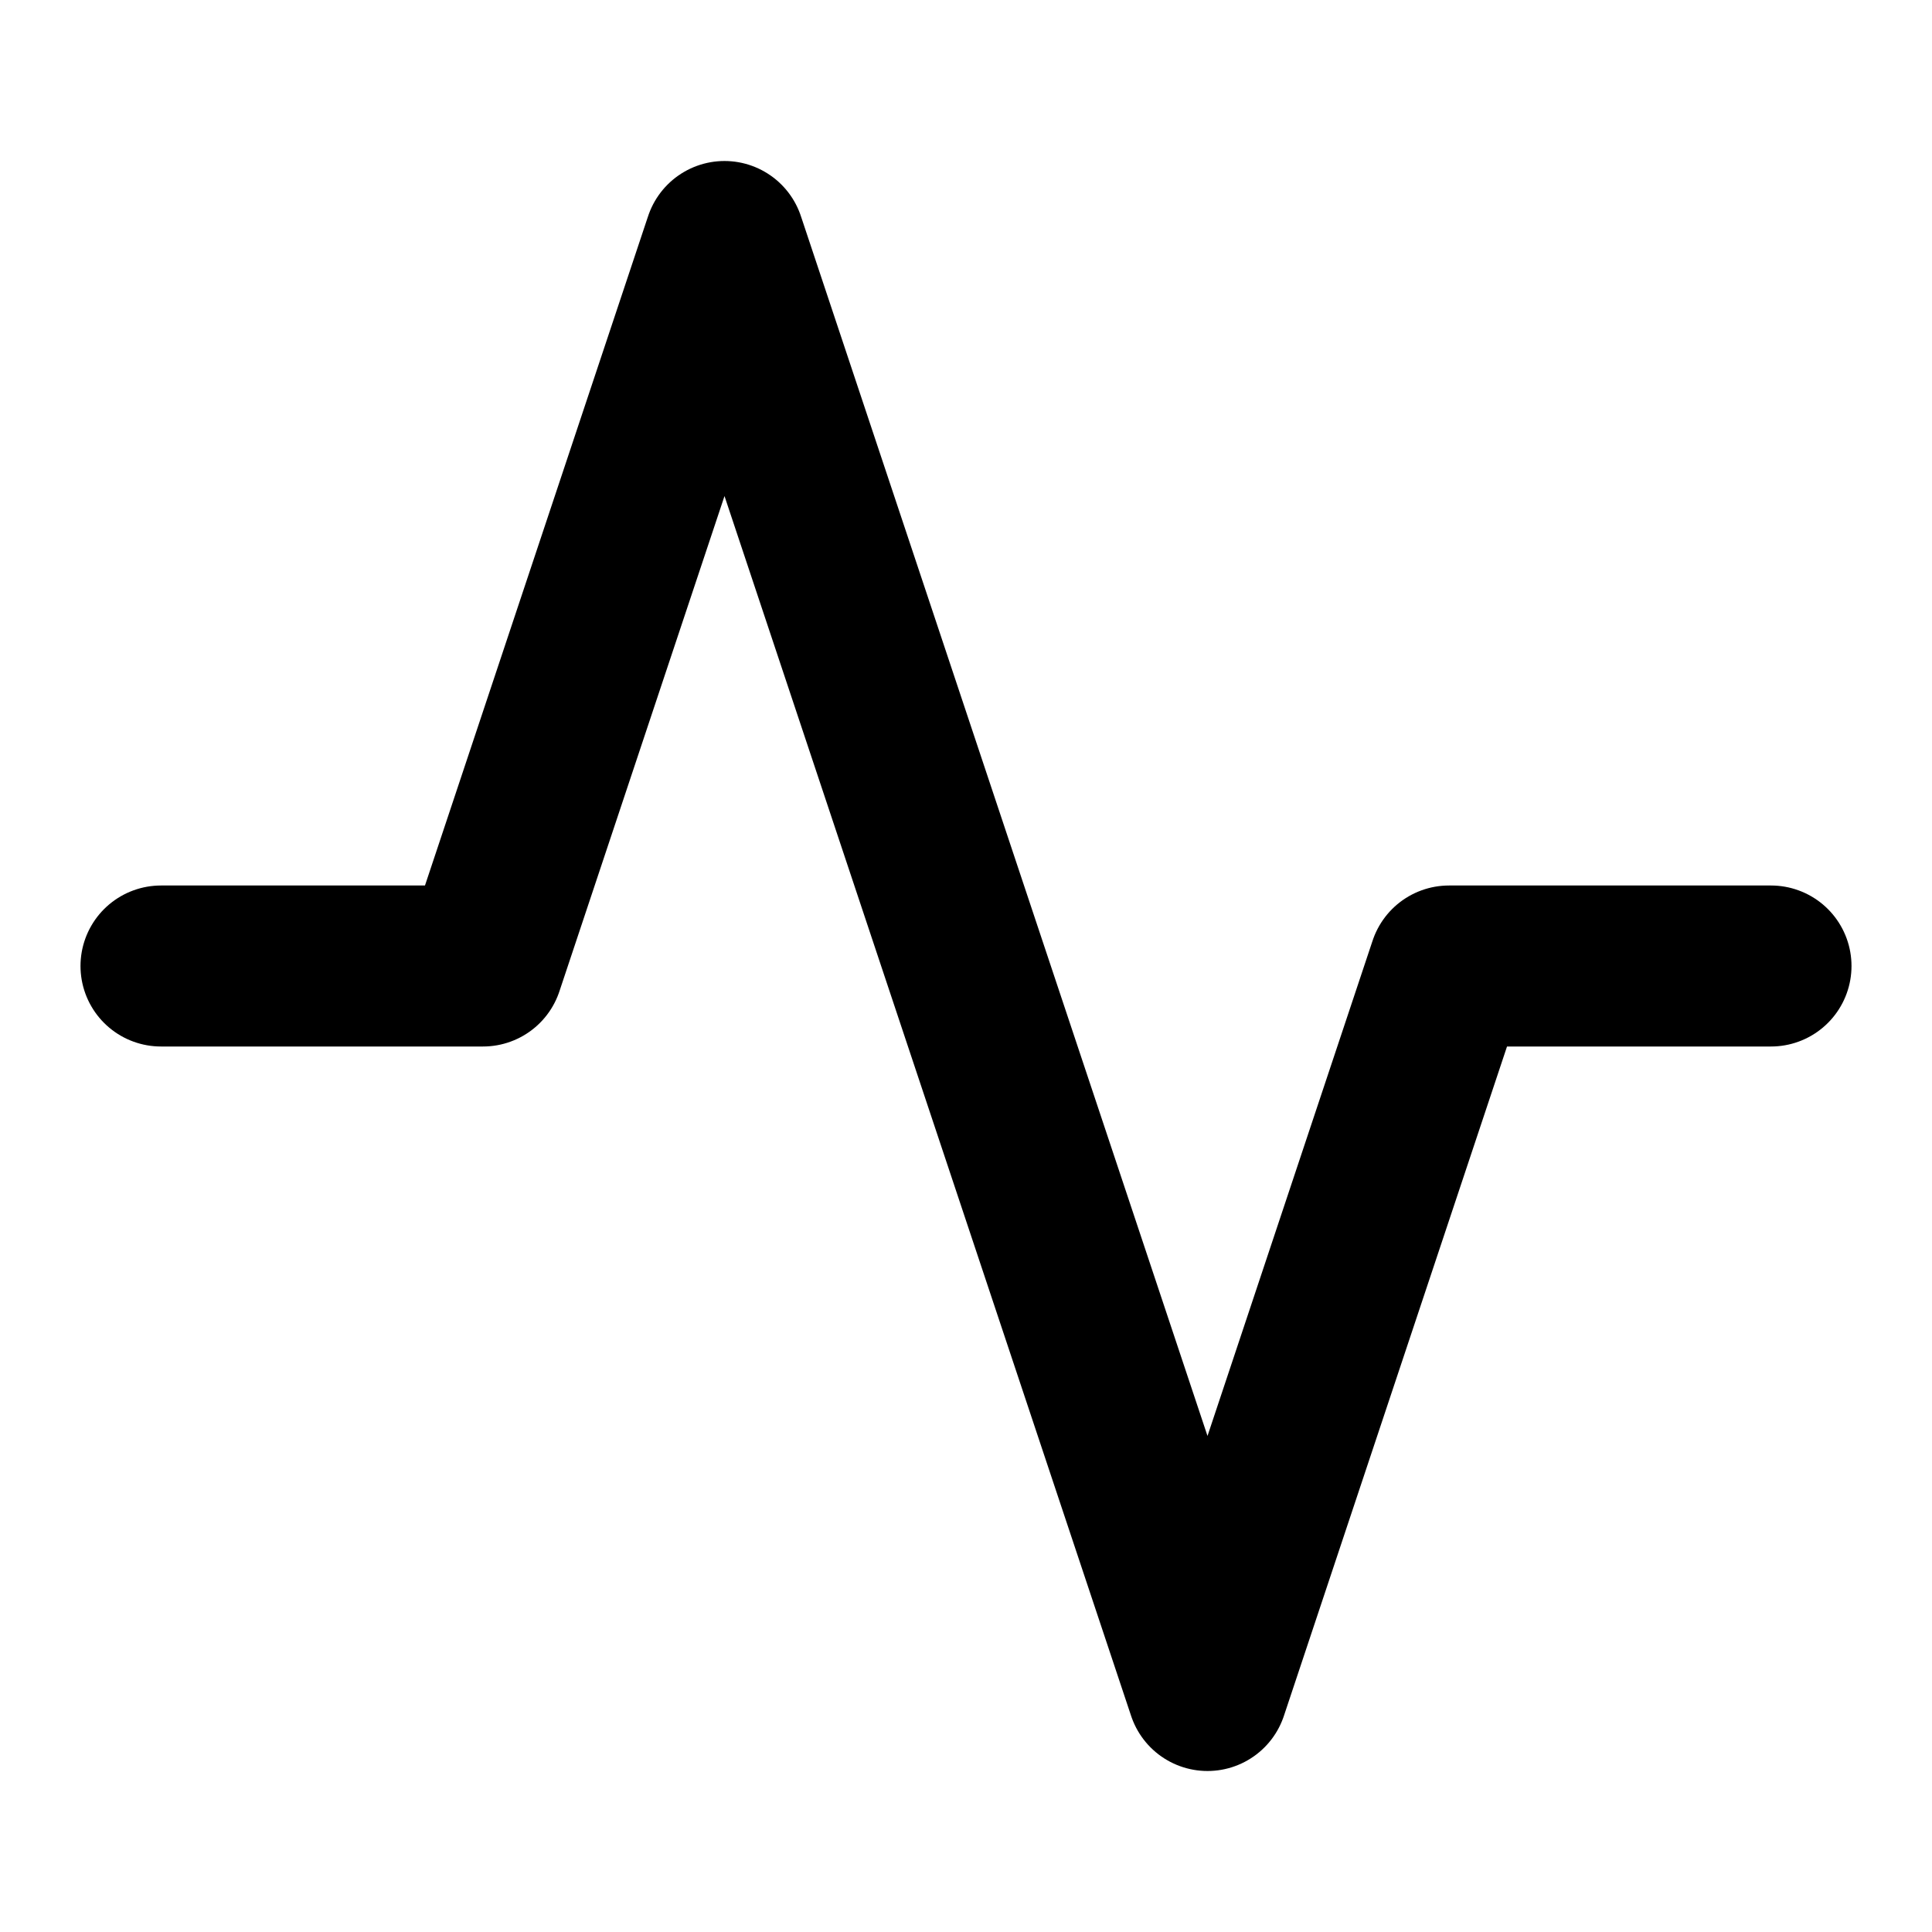
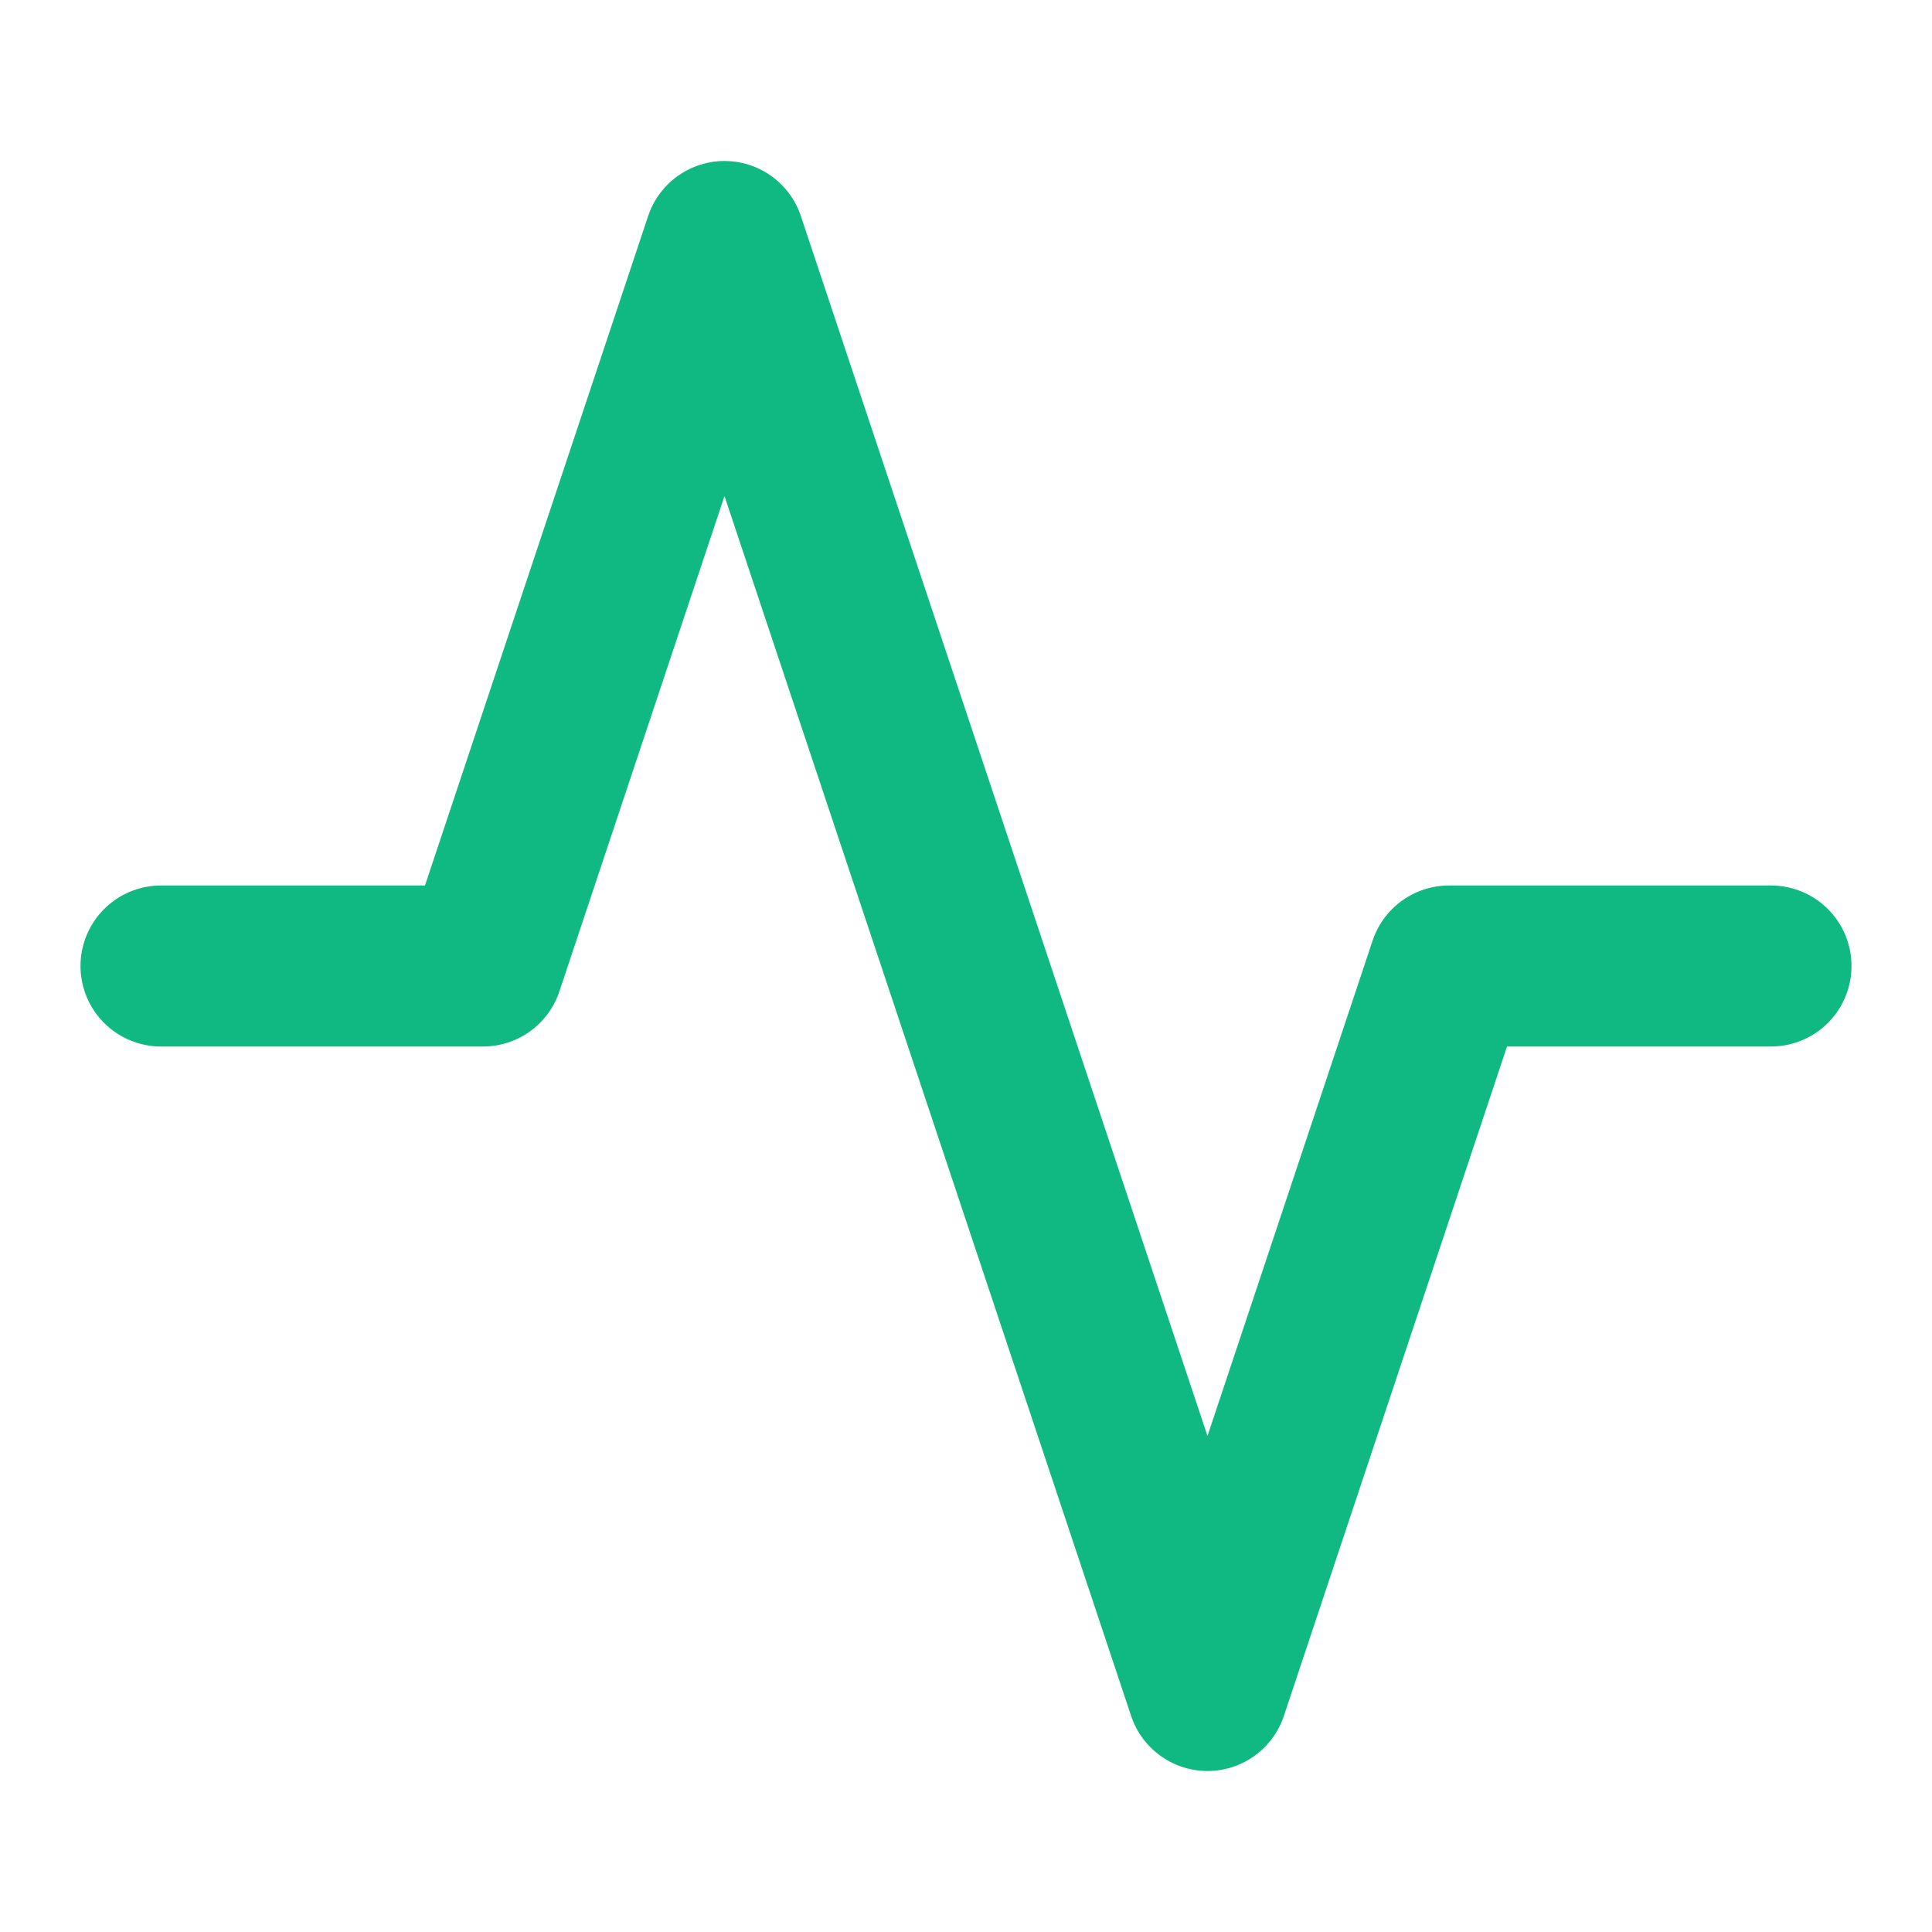
- <svg xmlns="http://www.w3.org/2000/svg" width="24" height="24" viewBox="0 0 24 24" fill="none" stroke="black" stroke-width="2" stroke-linecap="round" stroke-linejoin="round">
+ <svg xmlns="http://www.w3.org/2000/svg" width="24" height="24" viewBox="0 0 24 24" fill="none" stroke="#10b981" stroke-width="2" stroke-linecap="round" stroke-linejoin="round">
  <polyline points="22 12 18 12 15 21 9 3 6 12 2 12" />
</svg>
